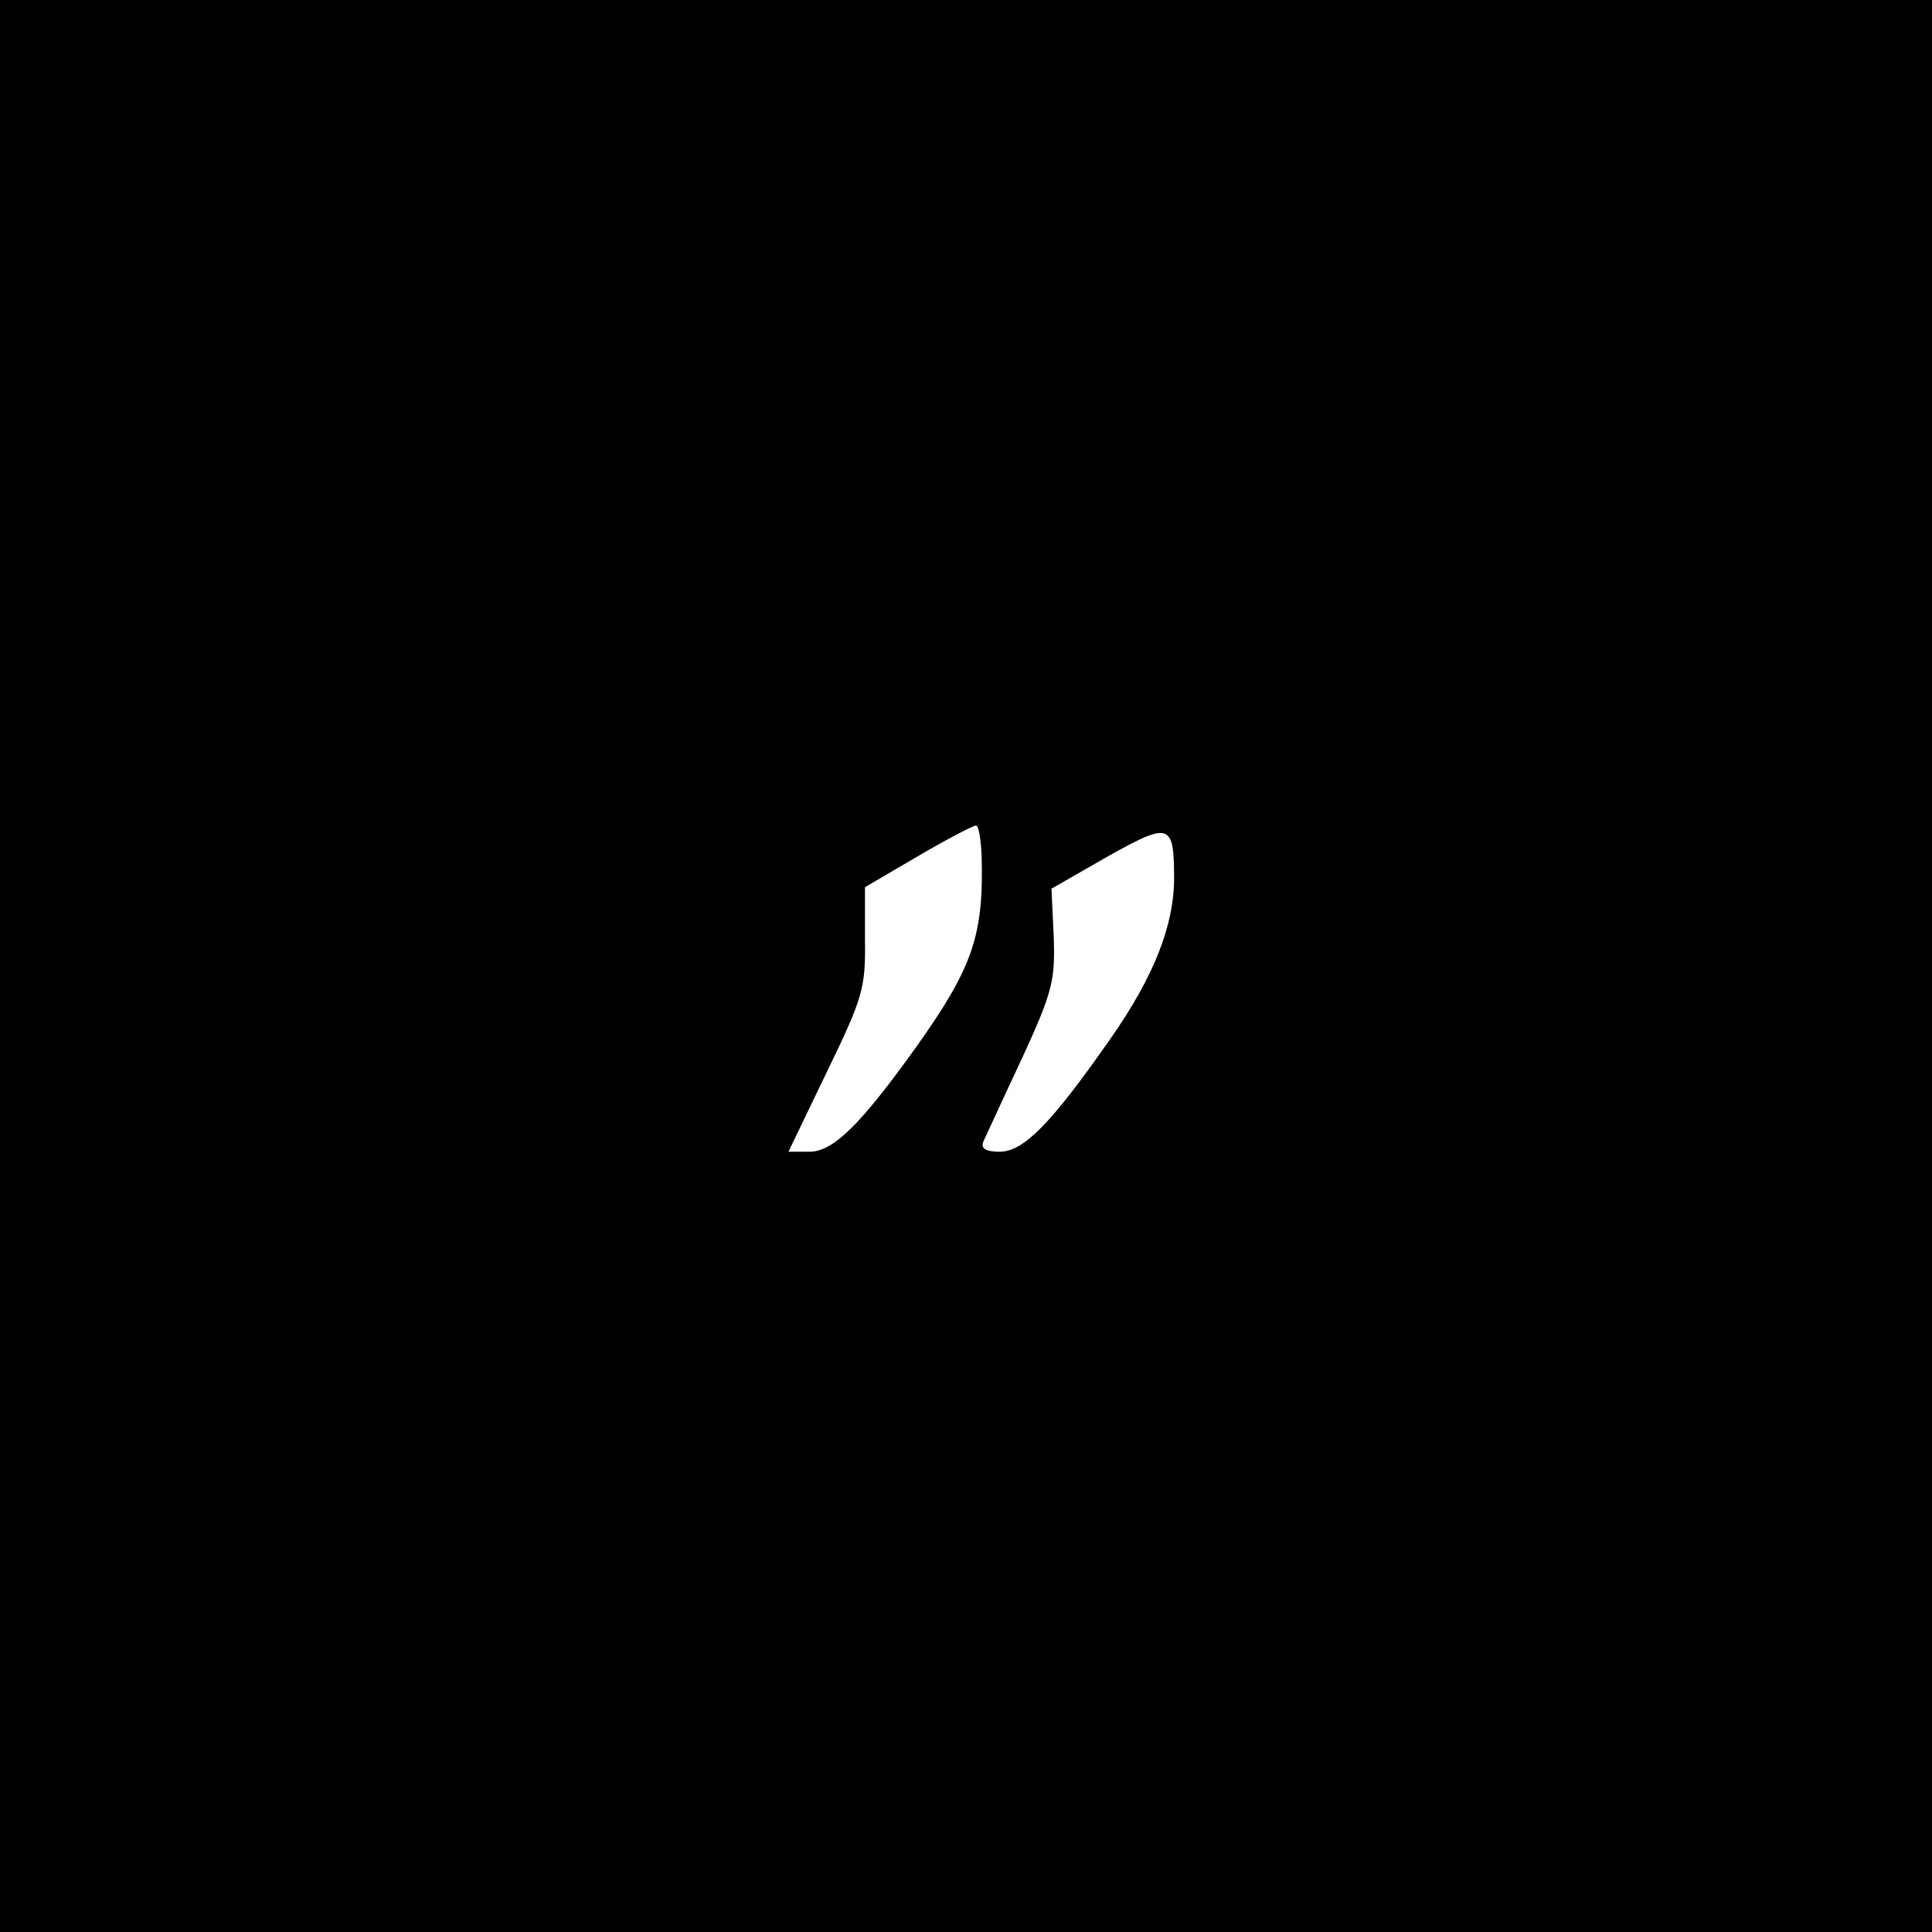
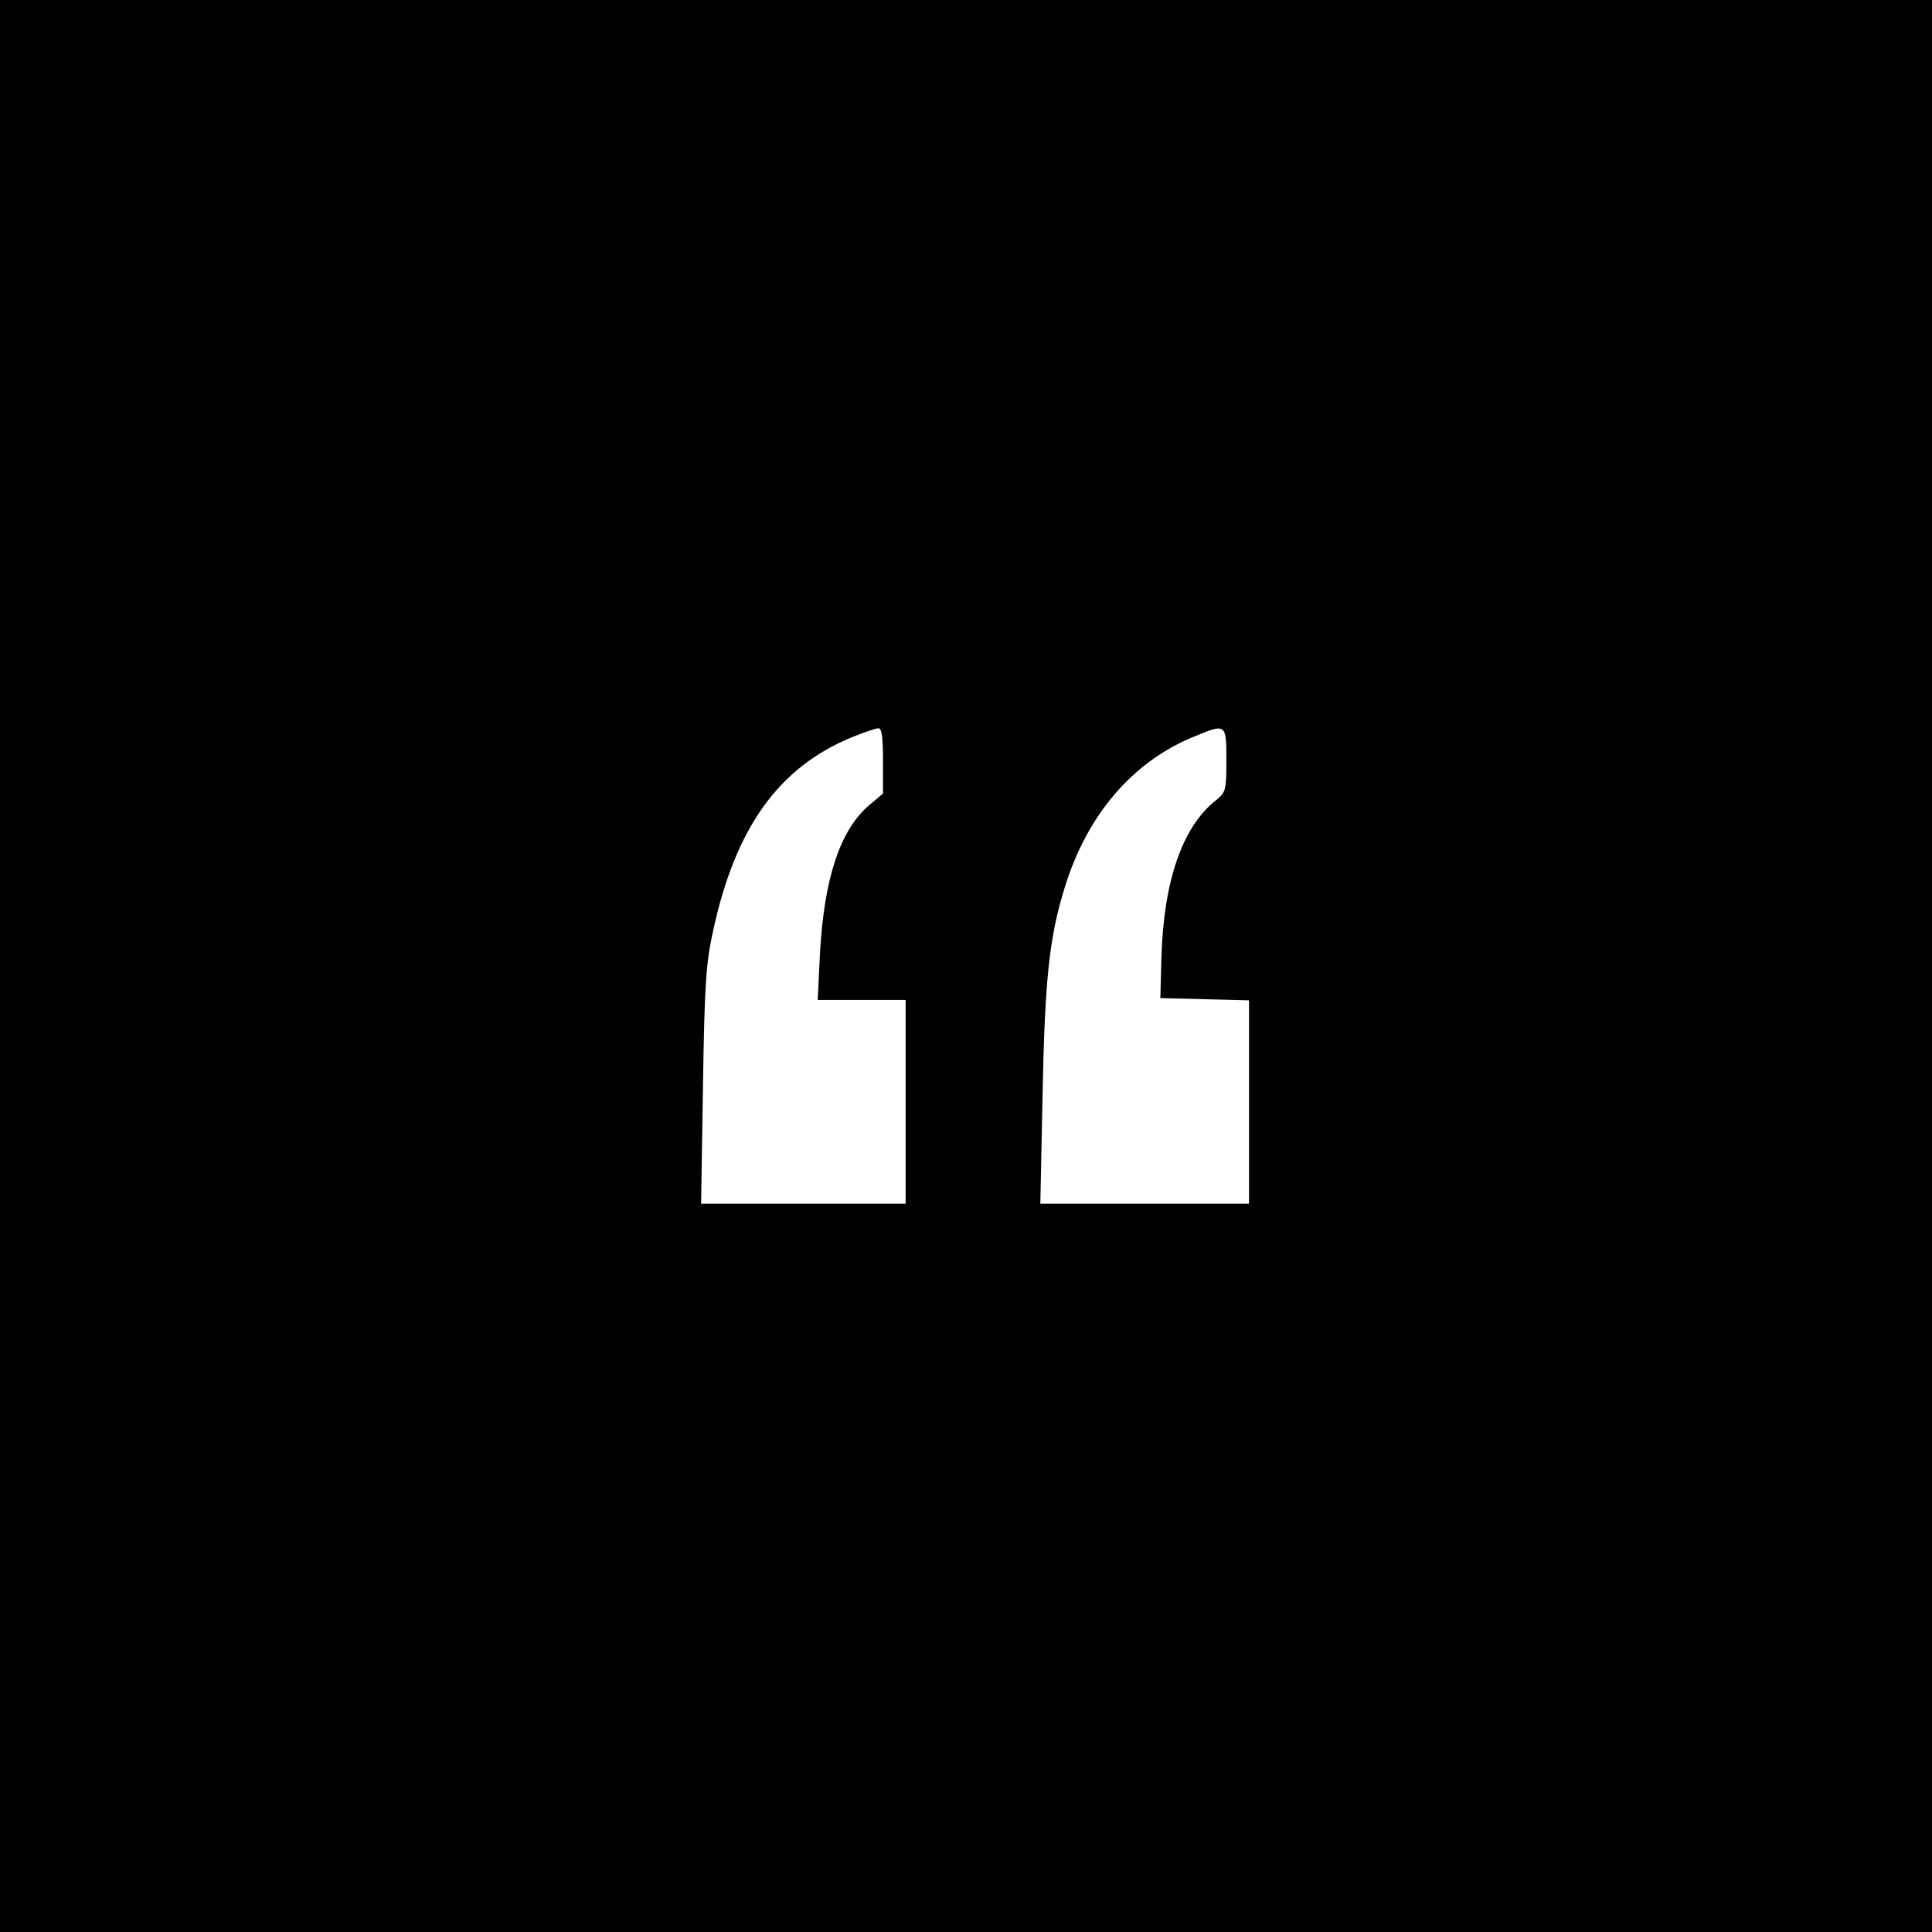
<svg xmlns="http://www.w3.org/2000/svg" version="1.0" width="16pt" height="16pt" viewBox="0 0 16 16" preserveAspectRatio="xMidYMid meet">
-   <g transform="translate(0,16) scale(0.006154,-0.006154)" fill="#000000" stroke="none">
-     <path d="M0 1300 l0 -1300 1300 0 1300 0 0 1300 0 1300 -1300 0 -1300 0 0 -1300z m1321 148 c3 -107 -12 -150 -88 -257 -76 -106 -112 -141 -144 -141 l-28 0 52 108 c48 99 52 112 51 178 l0 70 70 41 c39 23 74 41 79 42 4 1 7 -18 8 -41z m259 -30 c0 -63 -27 -132 -85 -215 -81 -116 -117 -152 -149 -153 -19 0 -26 4 -23 13 3 6 26 57 52 112 42 91 45 106 43 165 l-3 64 75 43 c84 47 90 46 90 -29z" />
+   <g transform="translate(0,16) scale(0.003125,-0.003125)" fill="#000000" stroke="none">
+     <path d="M0 2560 l0 -2560 2560 0 2560 0 0 2560 0 2560 -2560 0 -2560 0 0 -2560z m2340 543 l0 -86 -38 -32 c-76 -66 -118 -193 -129 -392 l-6 -123 116 0 117 0 0 -270 0 -270 -271 0 -271 0 5 313 c4 269 8 326 27 411 59 272 173 432 367 512 32 13 64 24 71 24 9 0 12 -24 12 -87z m910 3 c0 -81 -1 -85 -29 -108 -87 -69 -137 -212 -143 -413 l-3 -110 118 -3 117 -3 0 -269 0 -270 -277 0 -276 0 6 293 c6 304 18 413 58 543 59 194 181 337 346 403 82 34 83 33 83 -63z" />
  </g>
</svg>
